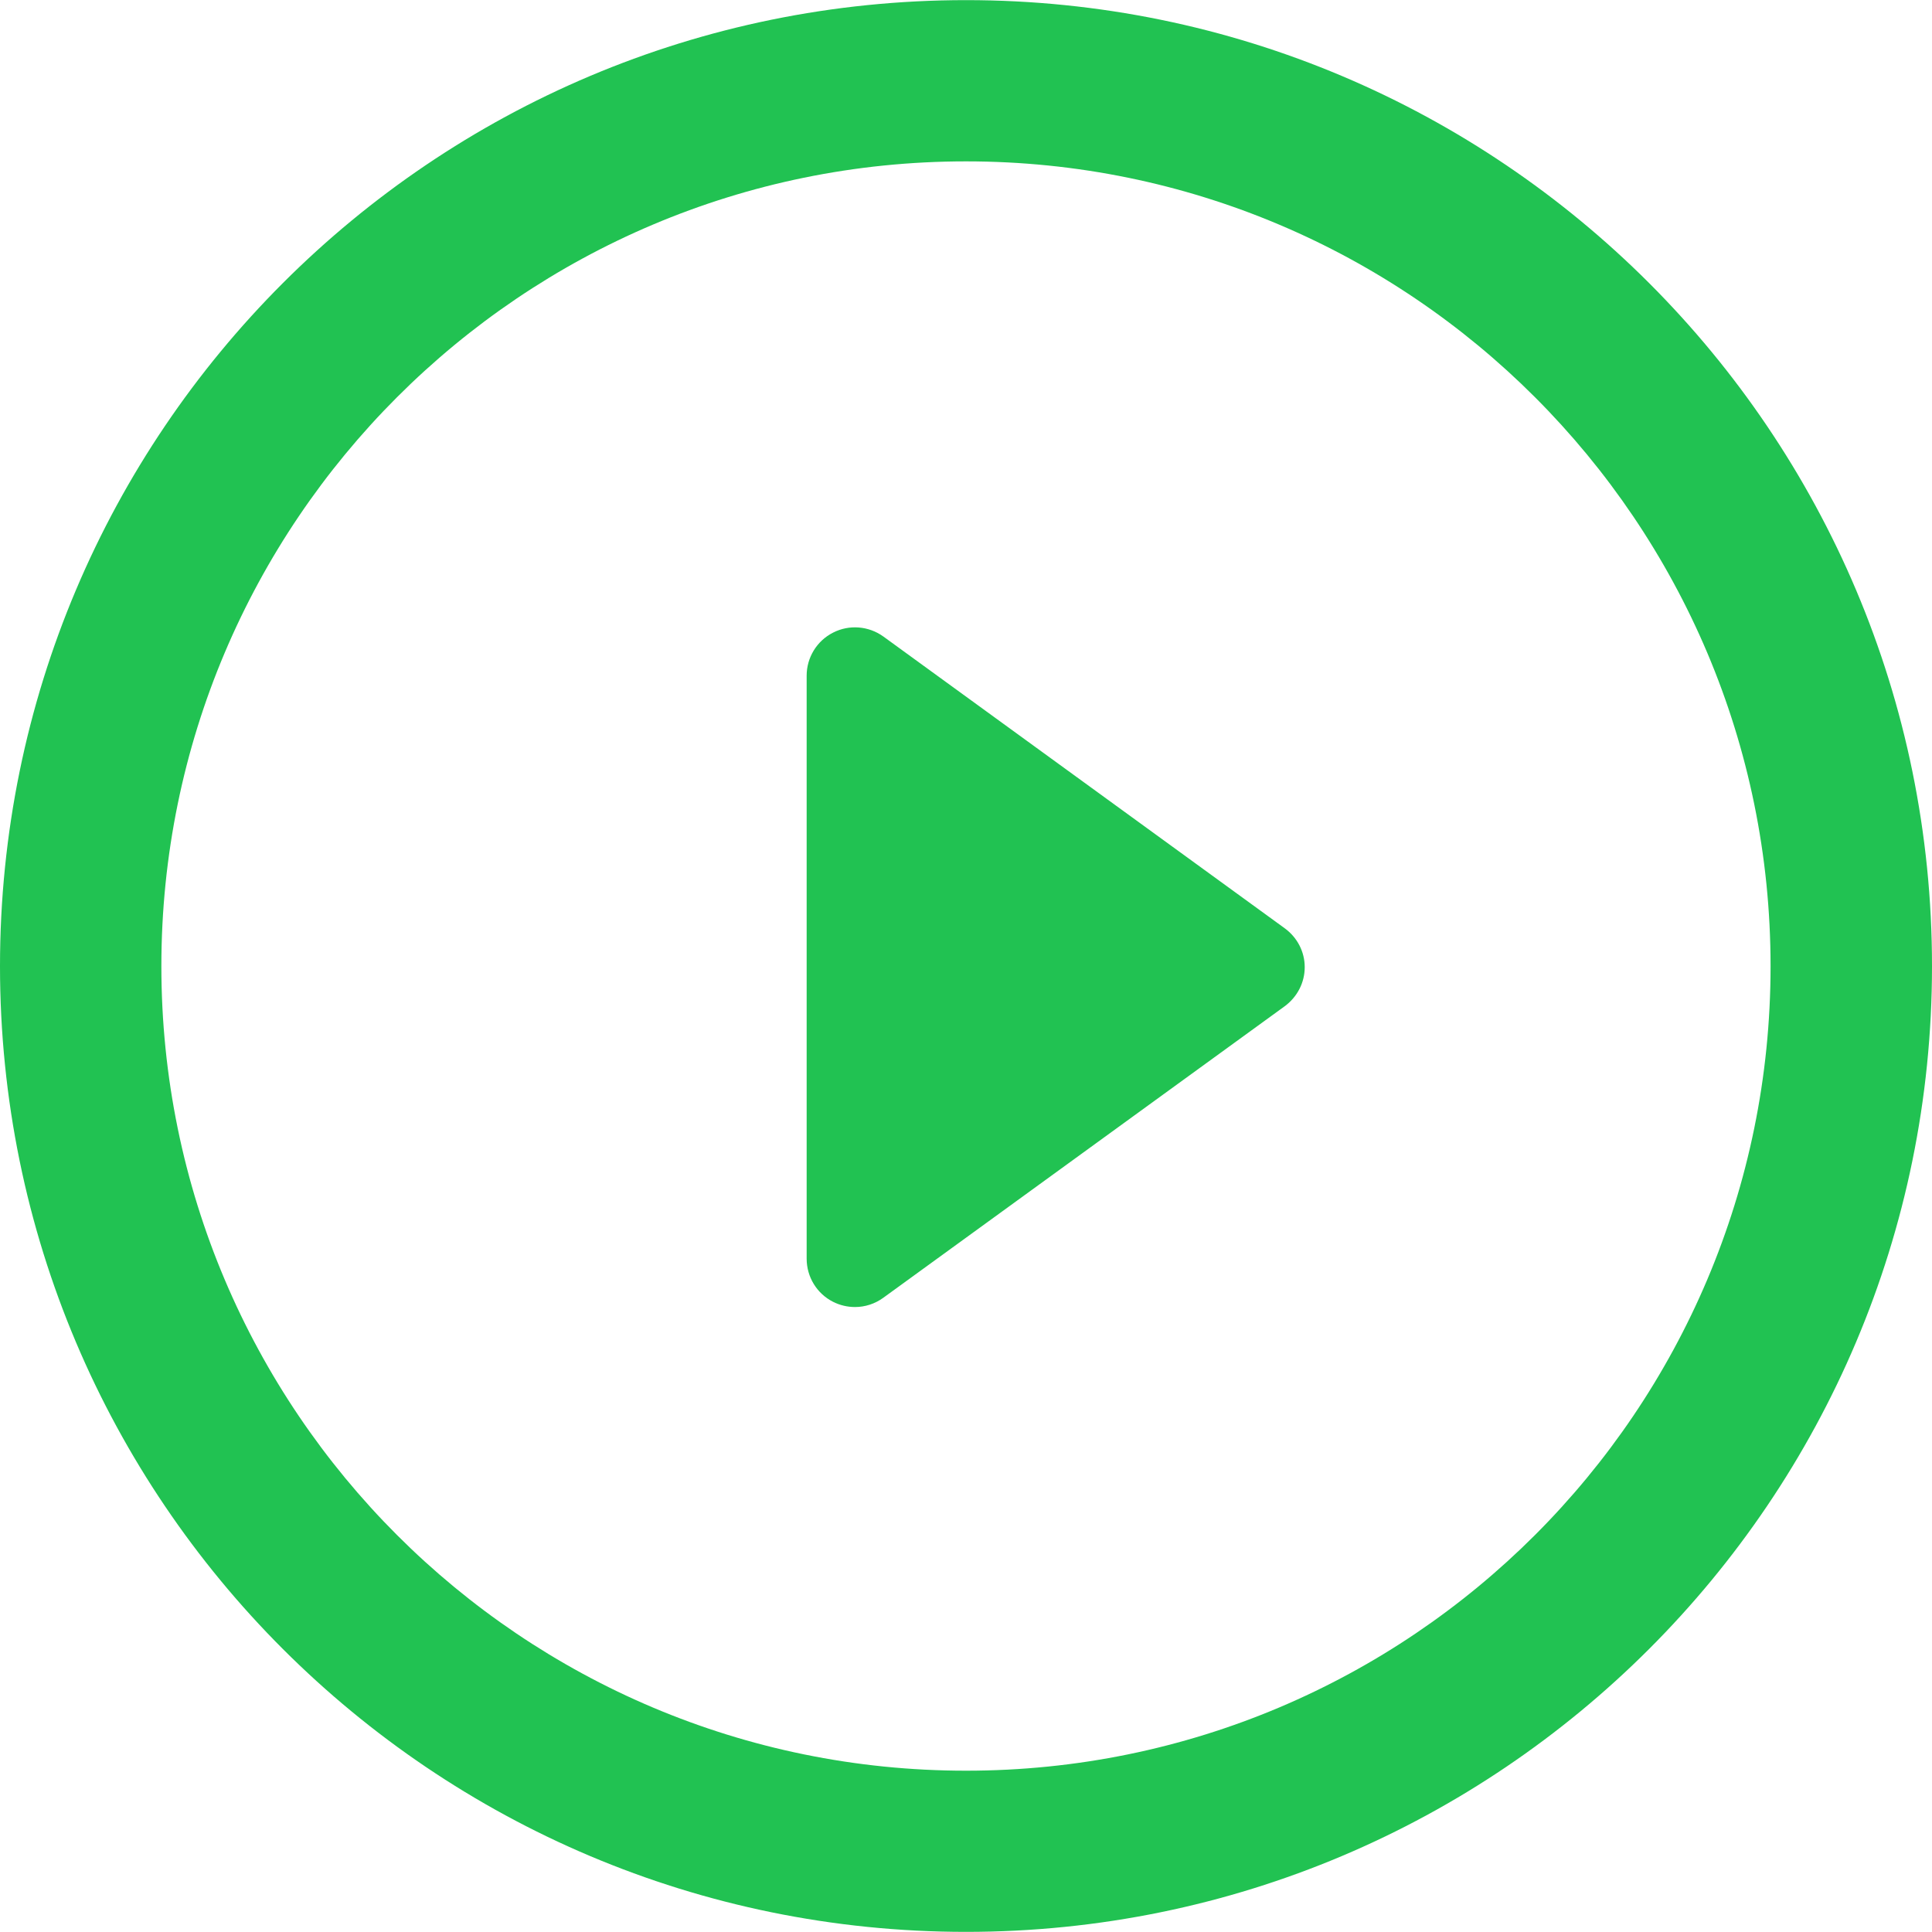
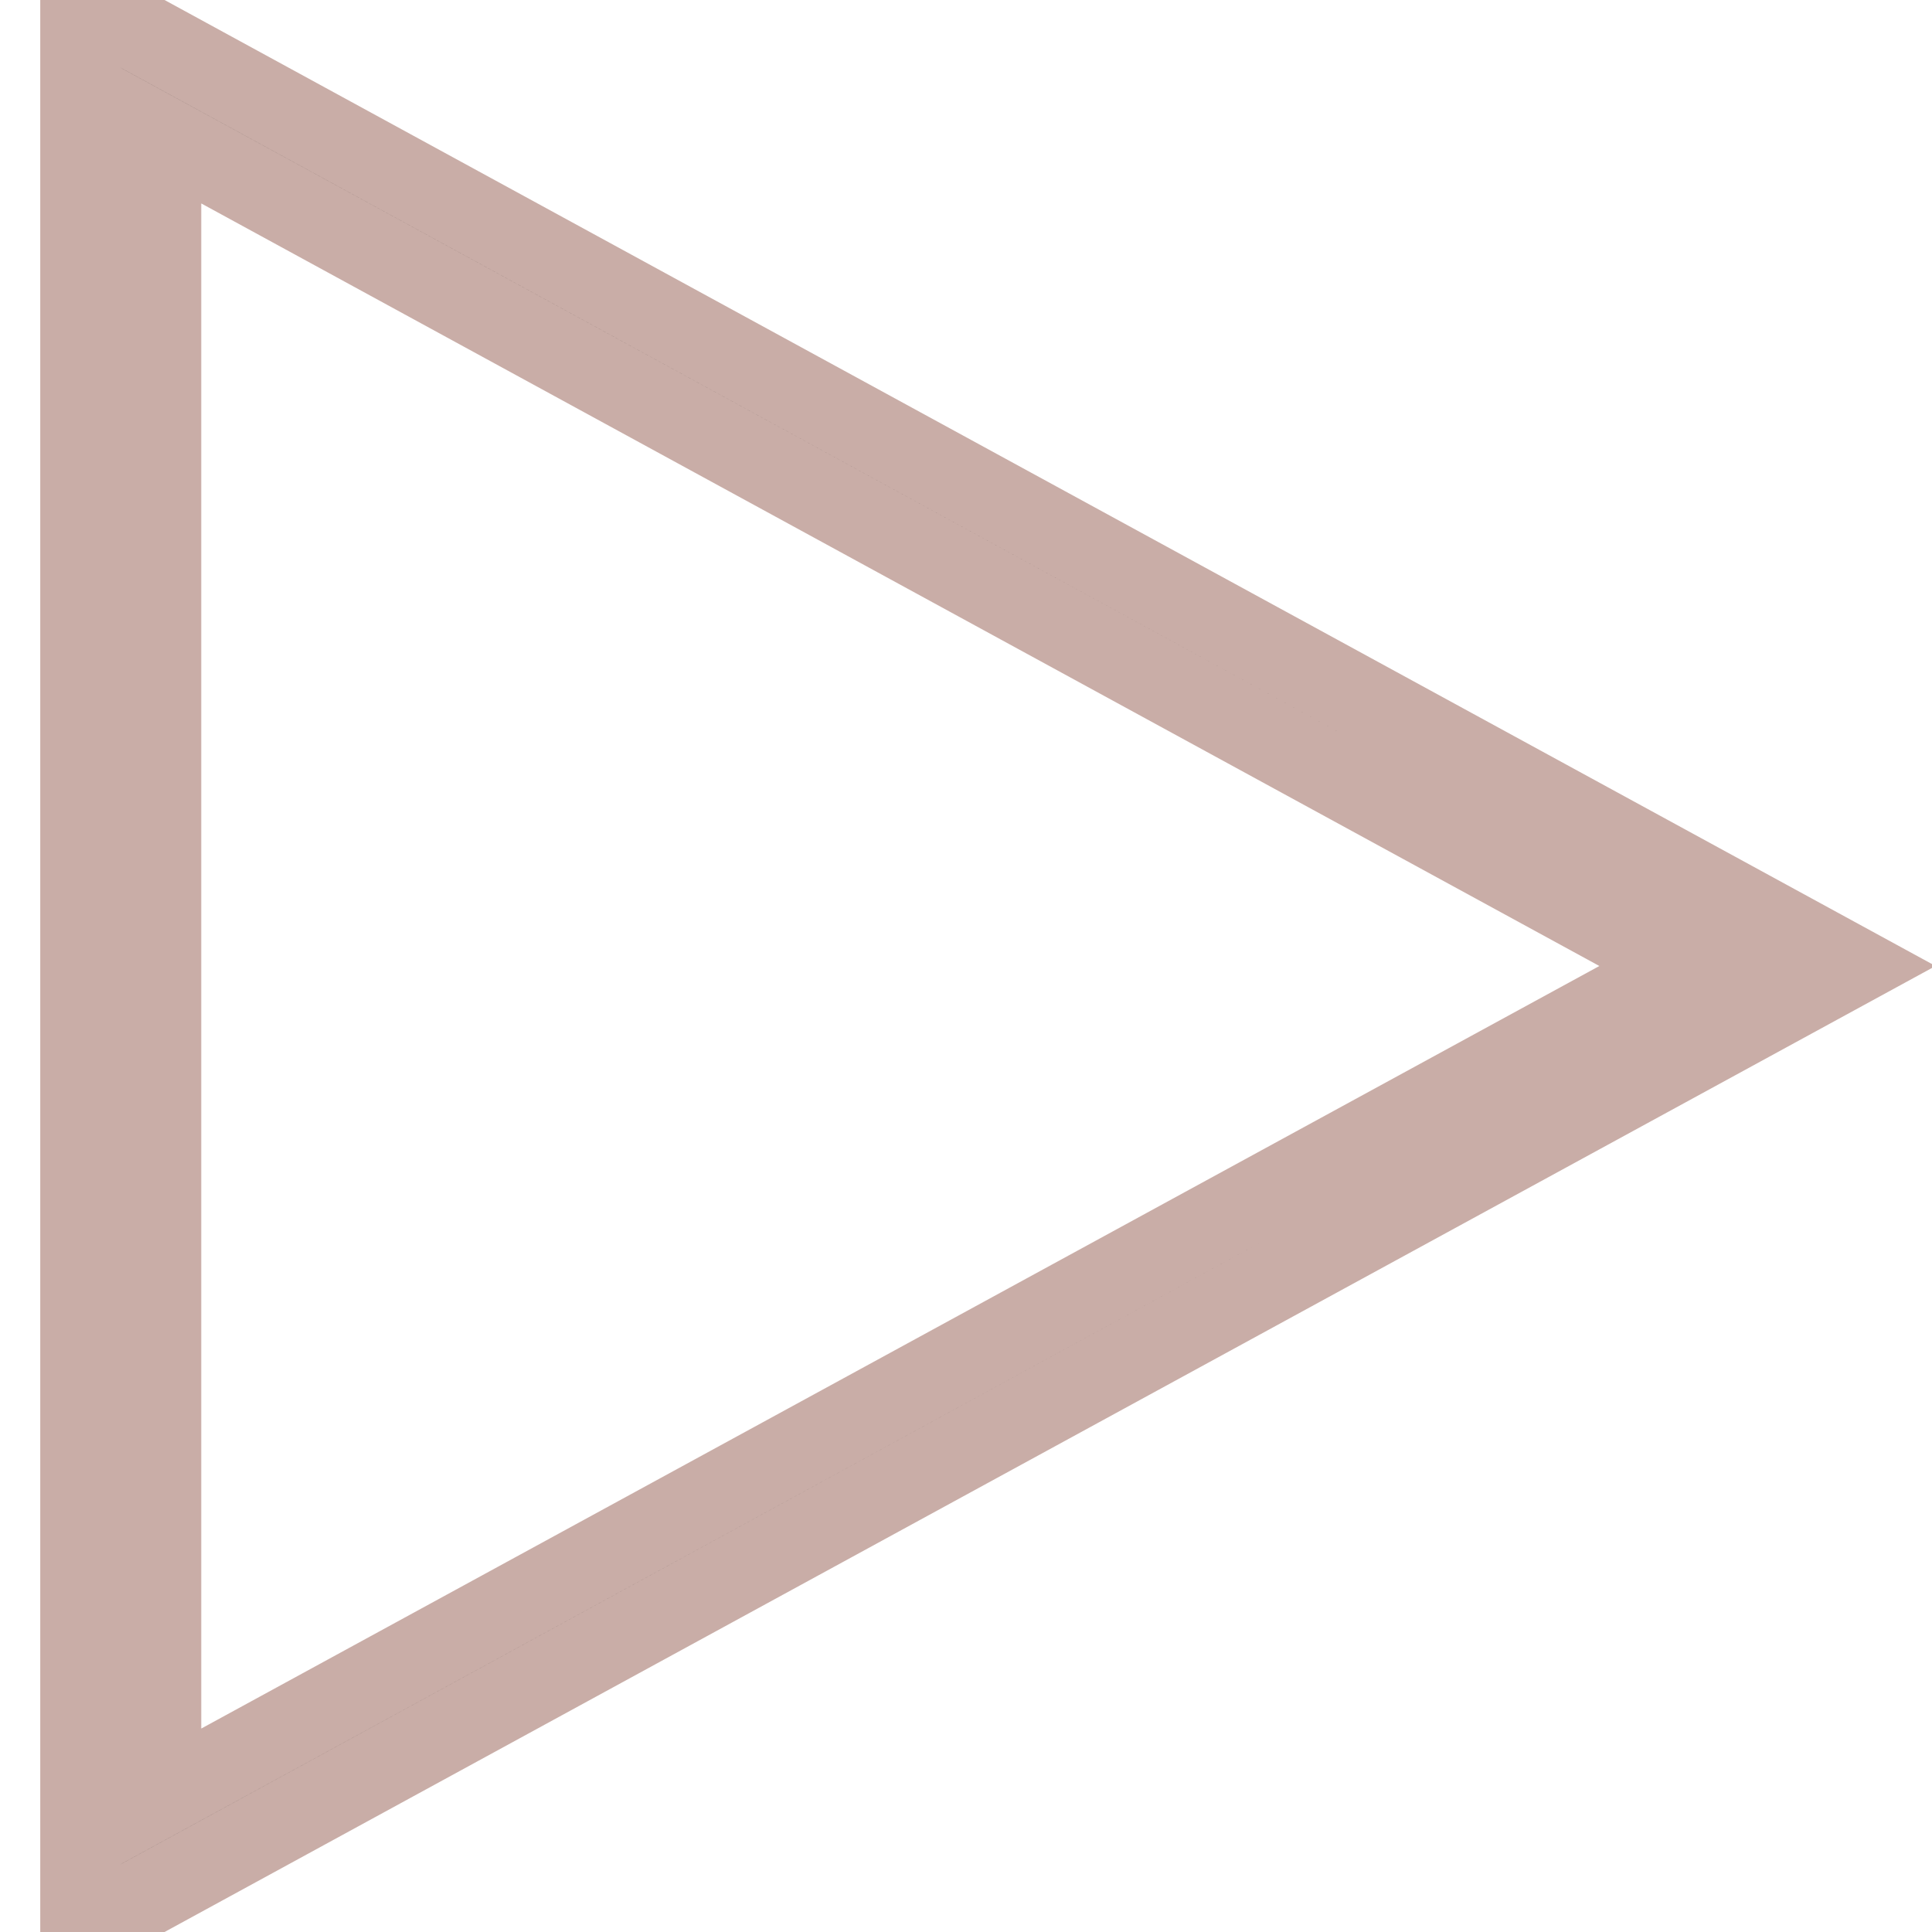
- <svg xmlns="http://www.w3.org/2000/svg" version="1.1" id="Capa_1" x="0px" y="0px" viewBox="0 0 30.051 30.051" style="enable-background:new 0 0 30.051 30.051;" xml:space="preserve">
-   <path fill="#21c252" d="M19.982,14.438l-6.24-4.536c-0.229-0.166-0.533-0.191-0.784-0.062c-0.253,0.128-0.411,0.388-0.411,0.669v9.069   c0,0.284,0.158,0.543,0.411,0.671c0.107,0.054,0.224,0.081,0.342,0.081c0.154,0,0.31-0.049,0.442-0.146l6.24-4.532   c0.197-0.145,0.312-0.369,0.312-0.607C20.295,14.803,20.177,14.58,19.982,14.438z" />
-   <path fill="#21c252" d="M15.026,0.002C6.726,0.002,0,6.728,0,15.028c0,8.297,6.726,15.021,15.026,15.021c8.298,0,15.025-6.725,15.025-15.021   C30.052,6.728,23.324,0.002,15.026,0.002z M15.026,27.542c-6.912,0-12.516-5.601-12.516-12.514c0-6.91,5.604-12.518,12.516-12.518   c6.911,0,12.514,5.607,12.514,12.518C27.541,21.941,21.937,27.542,15.026,27.542z" />
+ <svg xmlns="http://www.w3.org/2000/svg" width="24" height="24" stroke="#c9ada7" fill-rule="evenodd" clip-rule="evenodd">
+   <path d="M23 12l-22 12v-24l22 12zm-21 10.315l18.912-10.315-18.912-10.315v20.63z" />
</svg>
